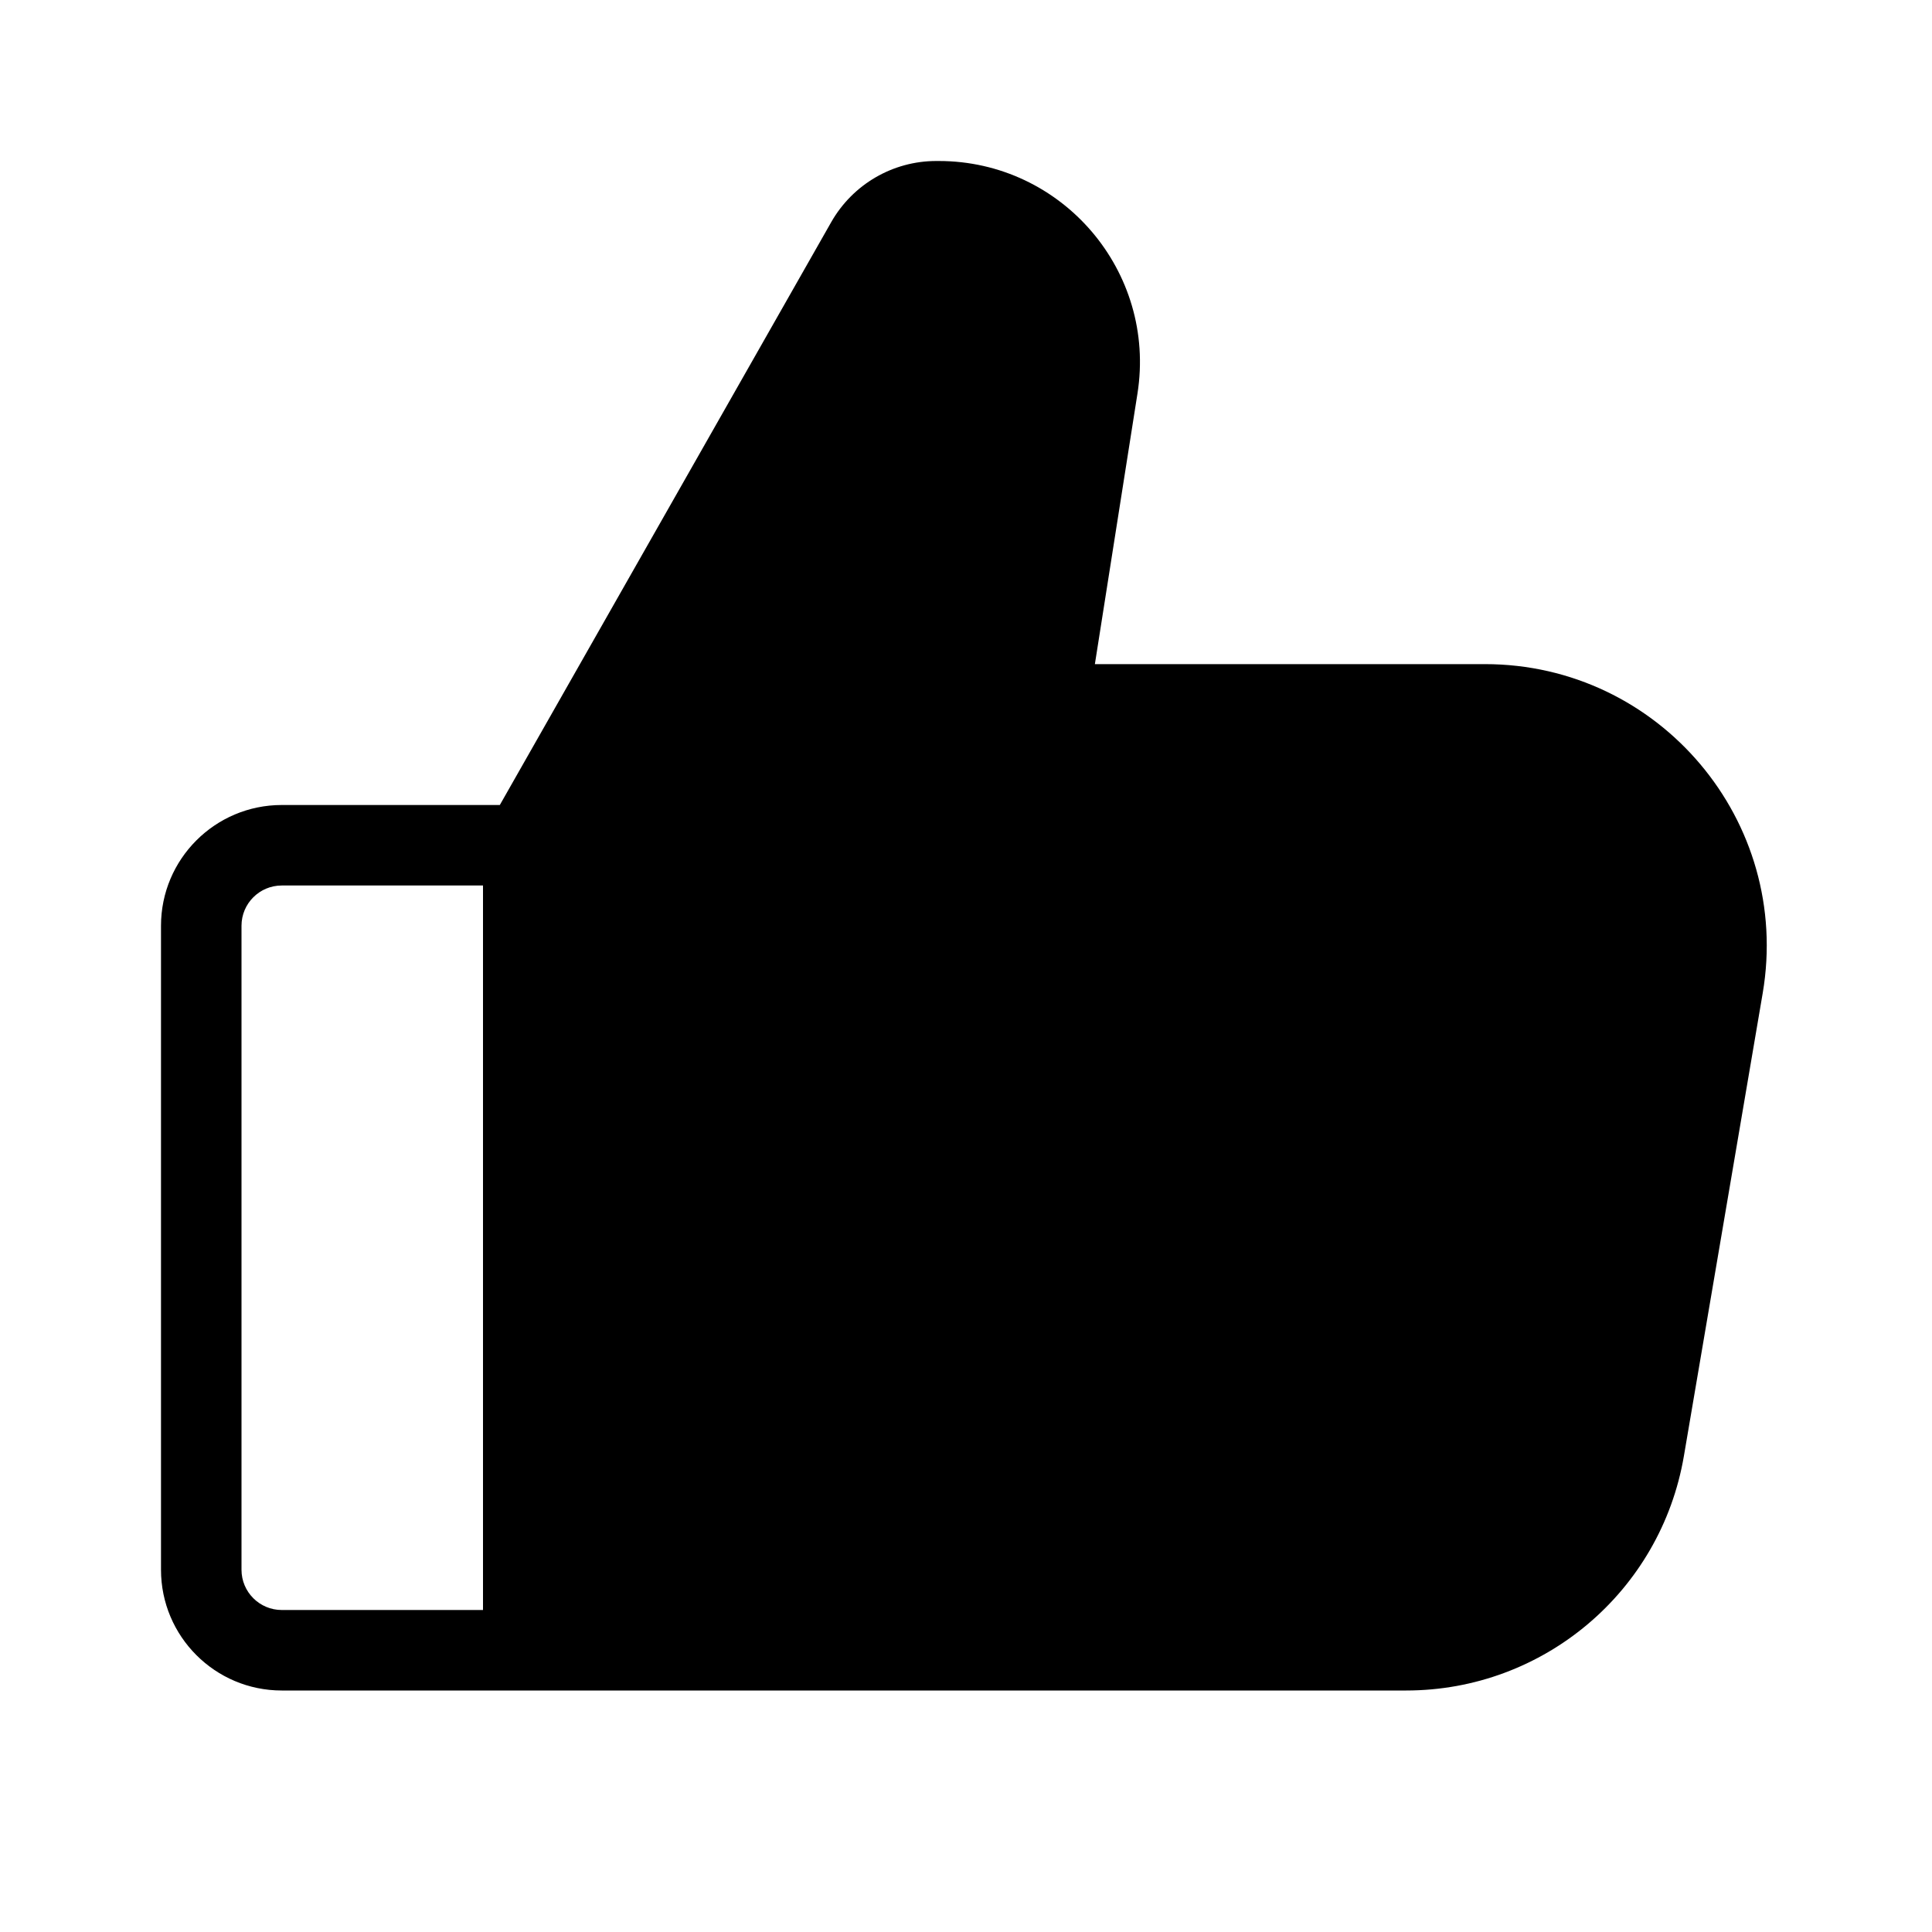
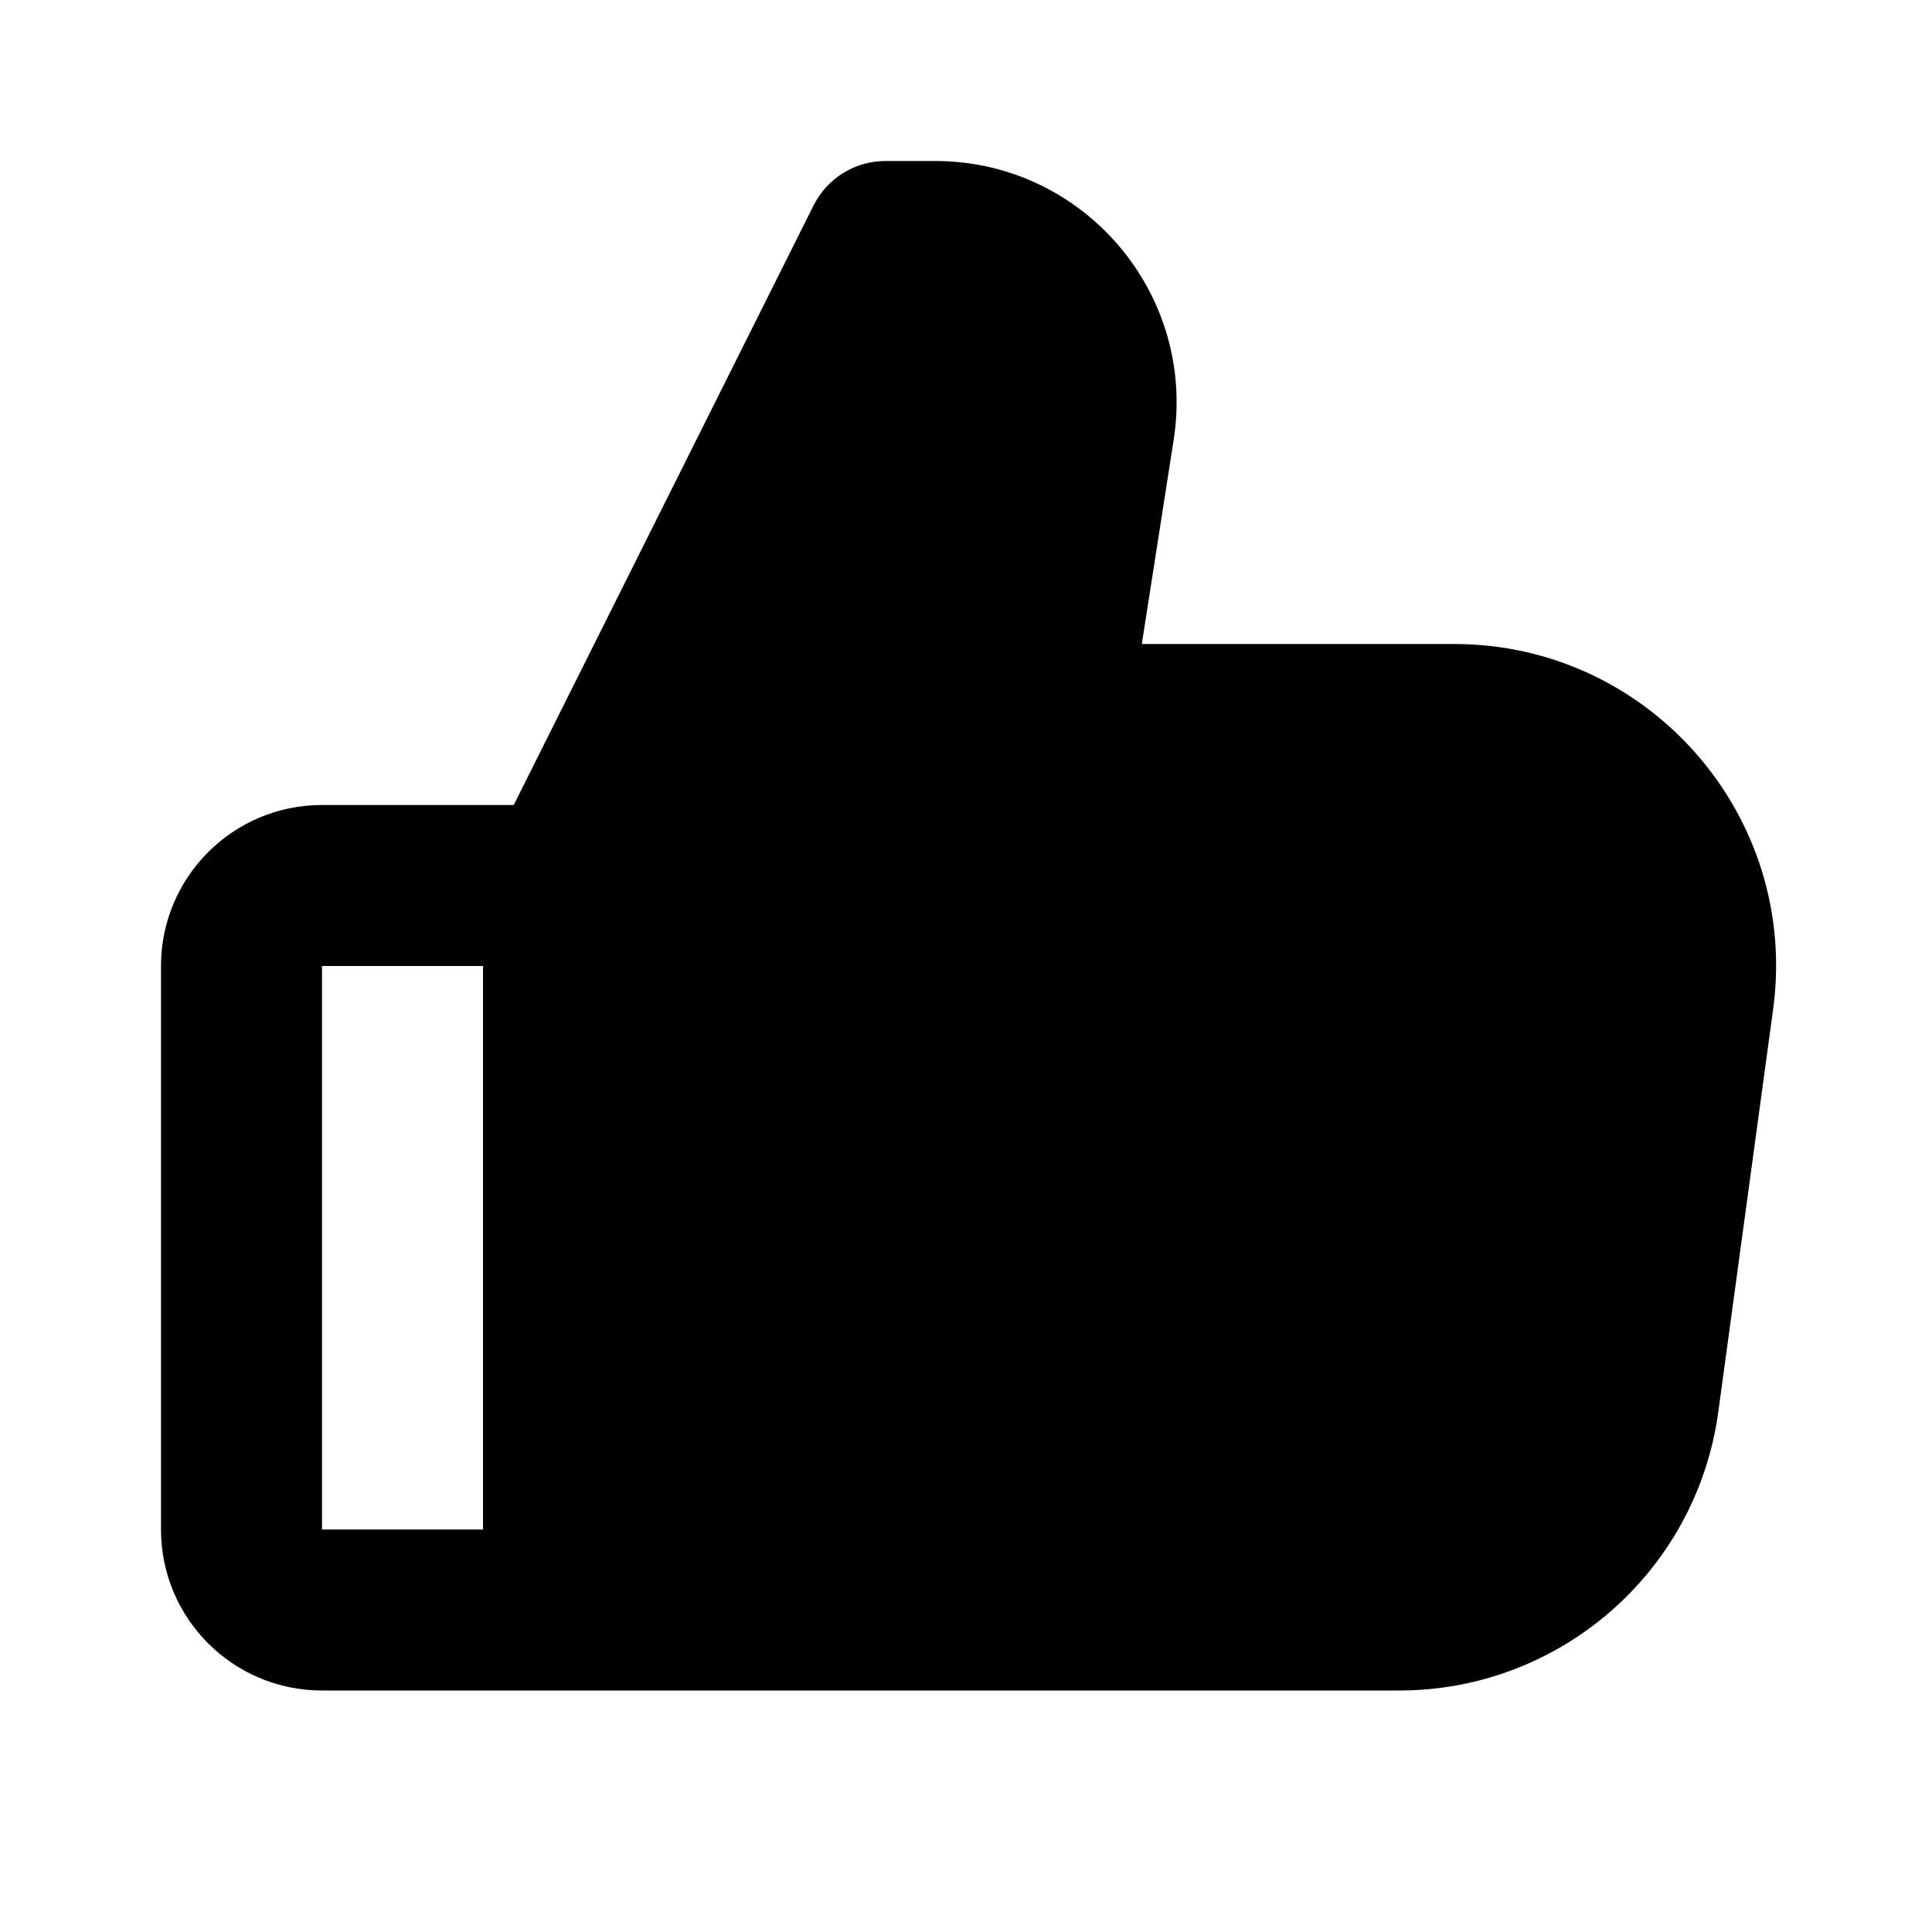
<svg xmlns="http://www.w3.org/2000/svg" width="24" height="24" viewBox="0 0 24 24" fill="none">
-   <path fill-rule="evenodd" clip-rule="evenodd" d="M11.63 2C11.091 2 10.593 2.29 10.326 2.759L6.209 10H3.5C2.672 10 2 10.672 2 11.5V19.5C2 20.328 2.672 21 3.5 21H17.468C19.174 21 20.631 19.77 20.918 18.087L21.897 12.337C22.26 10.2 20.614 8.25 18.446 8.25H13.601L14.13 4.889C14.369 3.372 13.196 2 11.661 2H11.63ZM6 11V20H3.5C3.224 20 3 19.776 3 19.5V11.5C3 11.224 3.224 11 3.5 11H6Z" fill="black" />
+   <path fill-rule="evenodd" clip-rule="evenodd" d="M11 2C10.621 2 10.275 2.214 10.106 2.553L6.382 10H4C2.895 10 2 10.895 2 12V19C2 20.105 2.895 21 4 21H17.381C19.382 21 21.074 19.522 21.345 17.541L22.026 12.54C22.354 10.139 20.487 8 18.063 8H14.184L14.58 5.462C14.863 3.643 13.457 2 11.616 2H11ZM6 19V12H4V19H6Z" fill="black" />
</svg>
